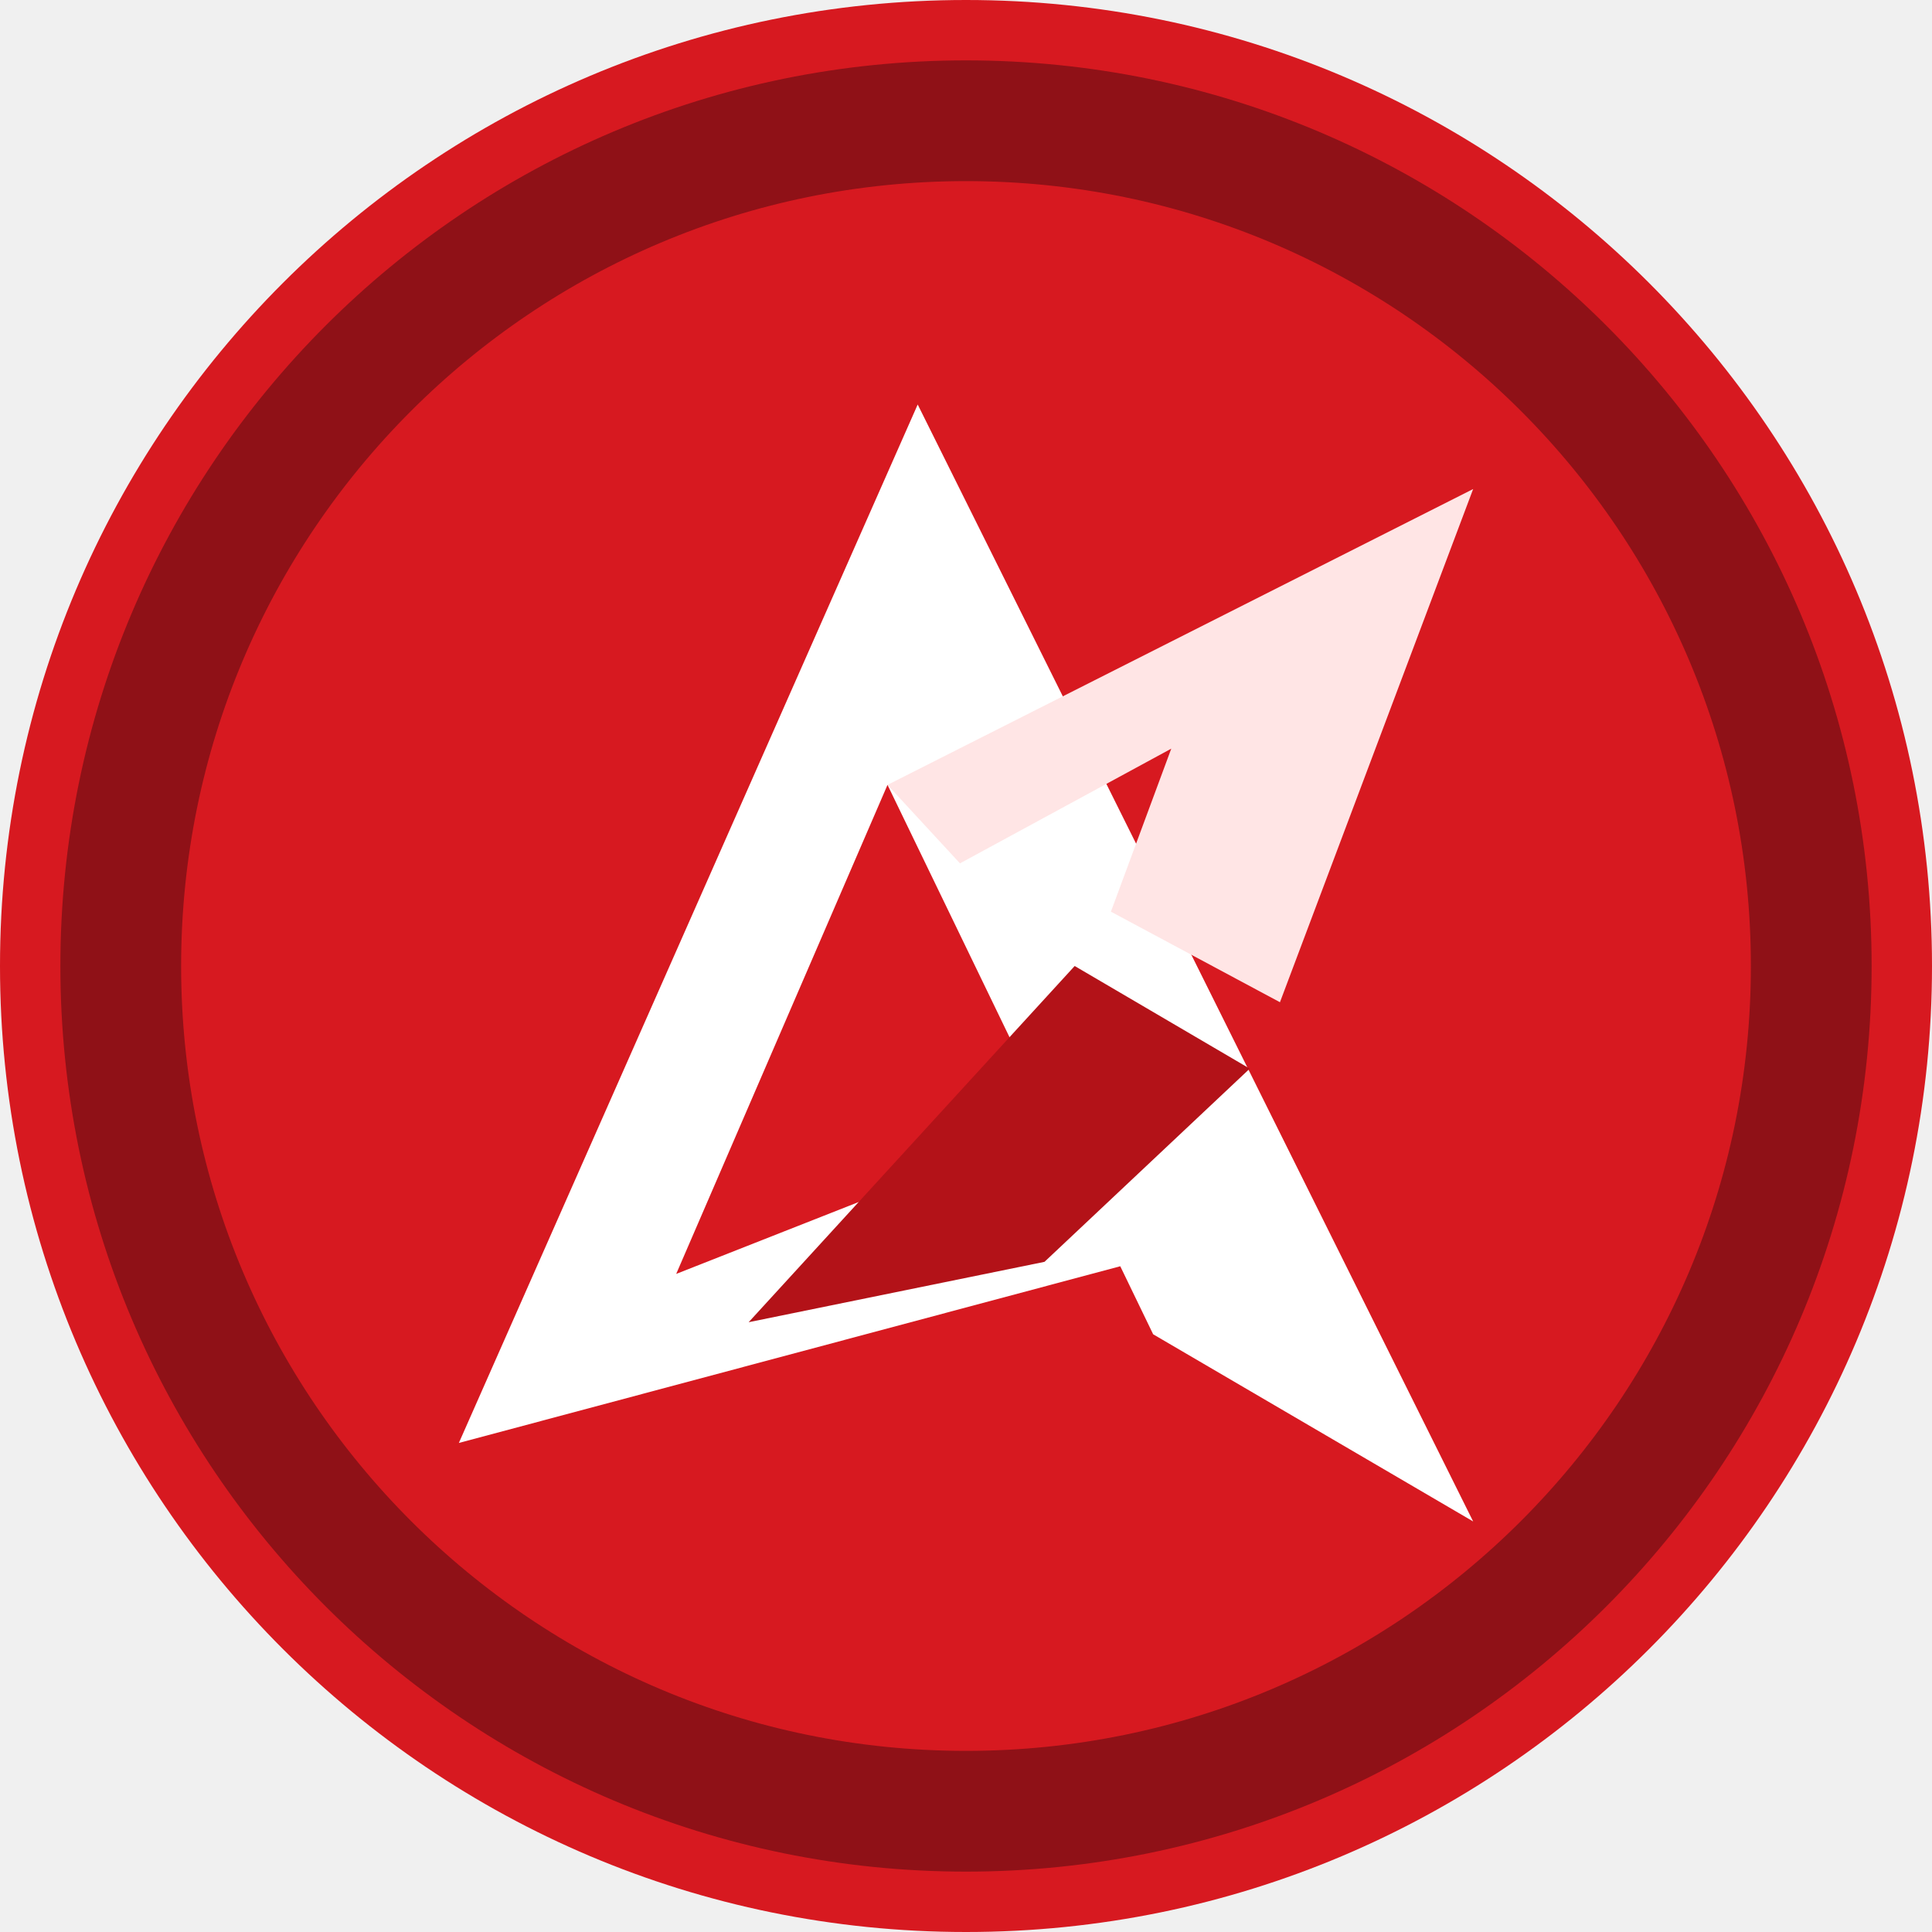
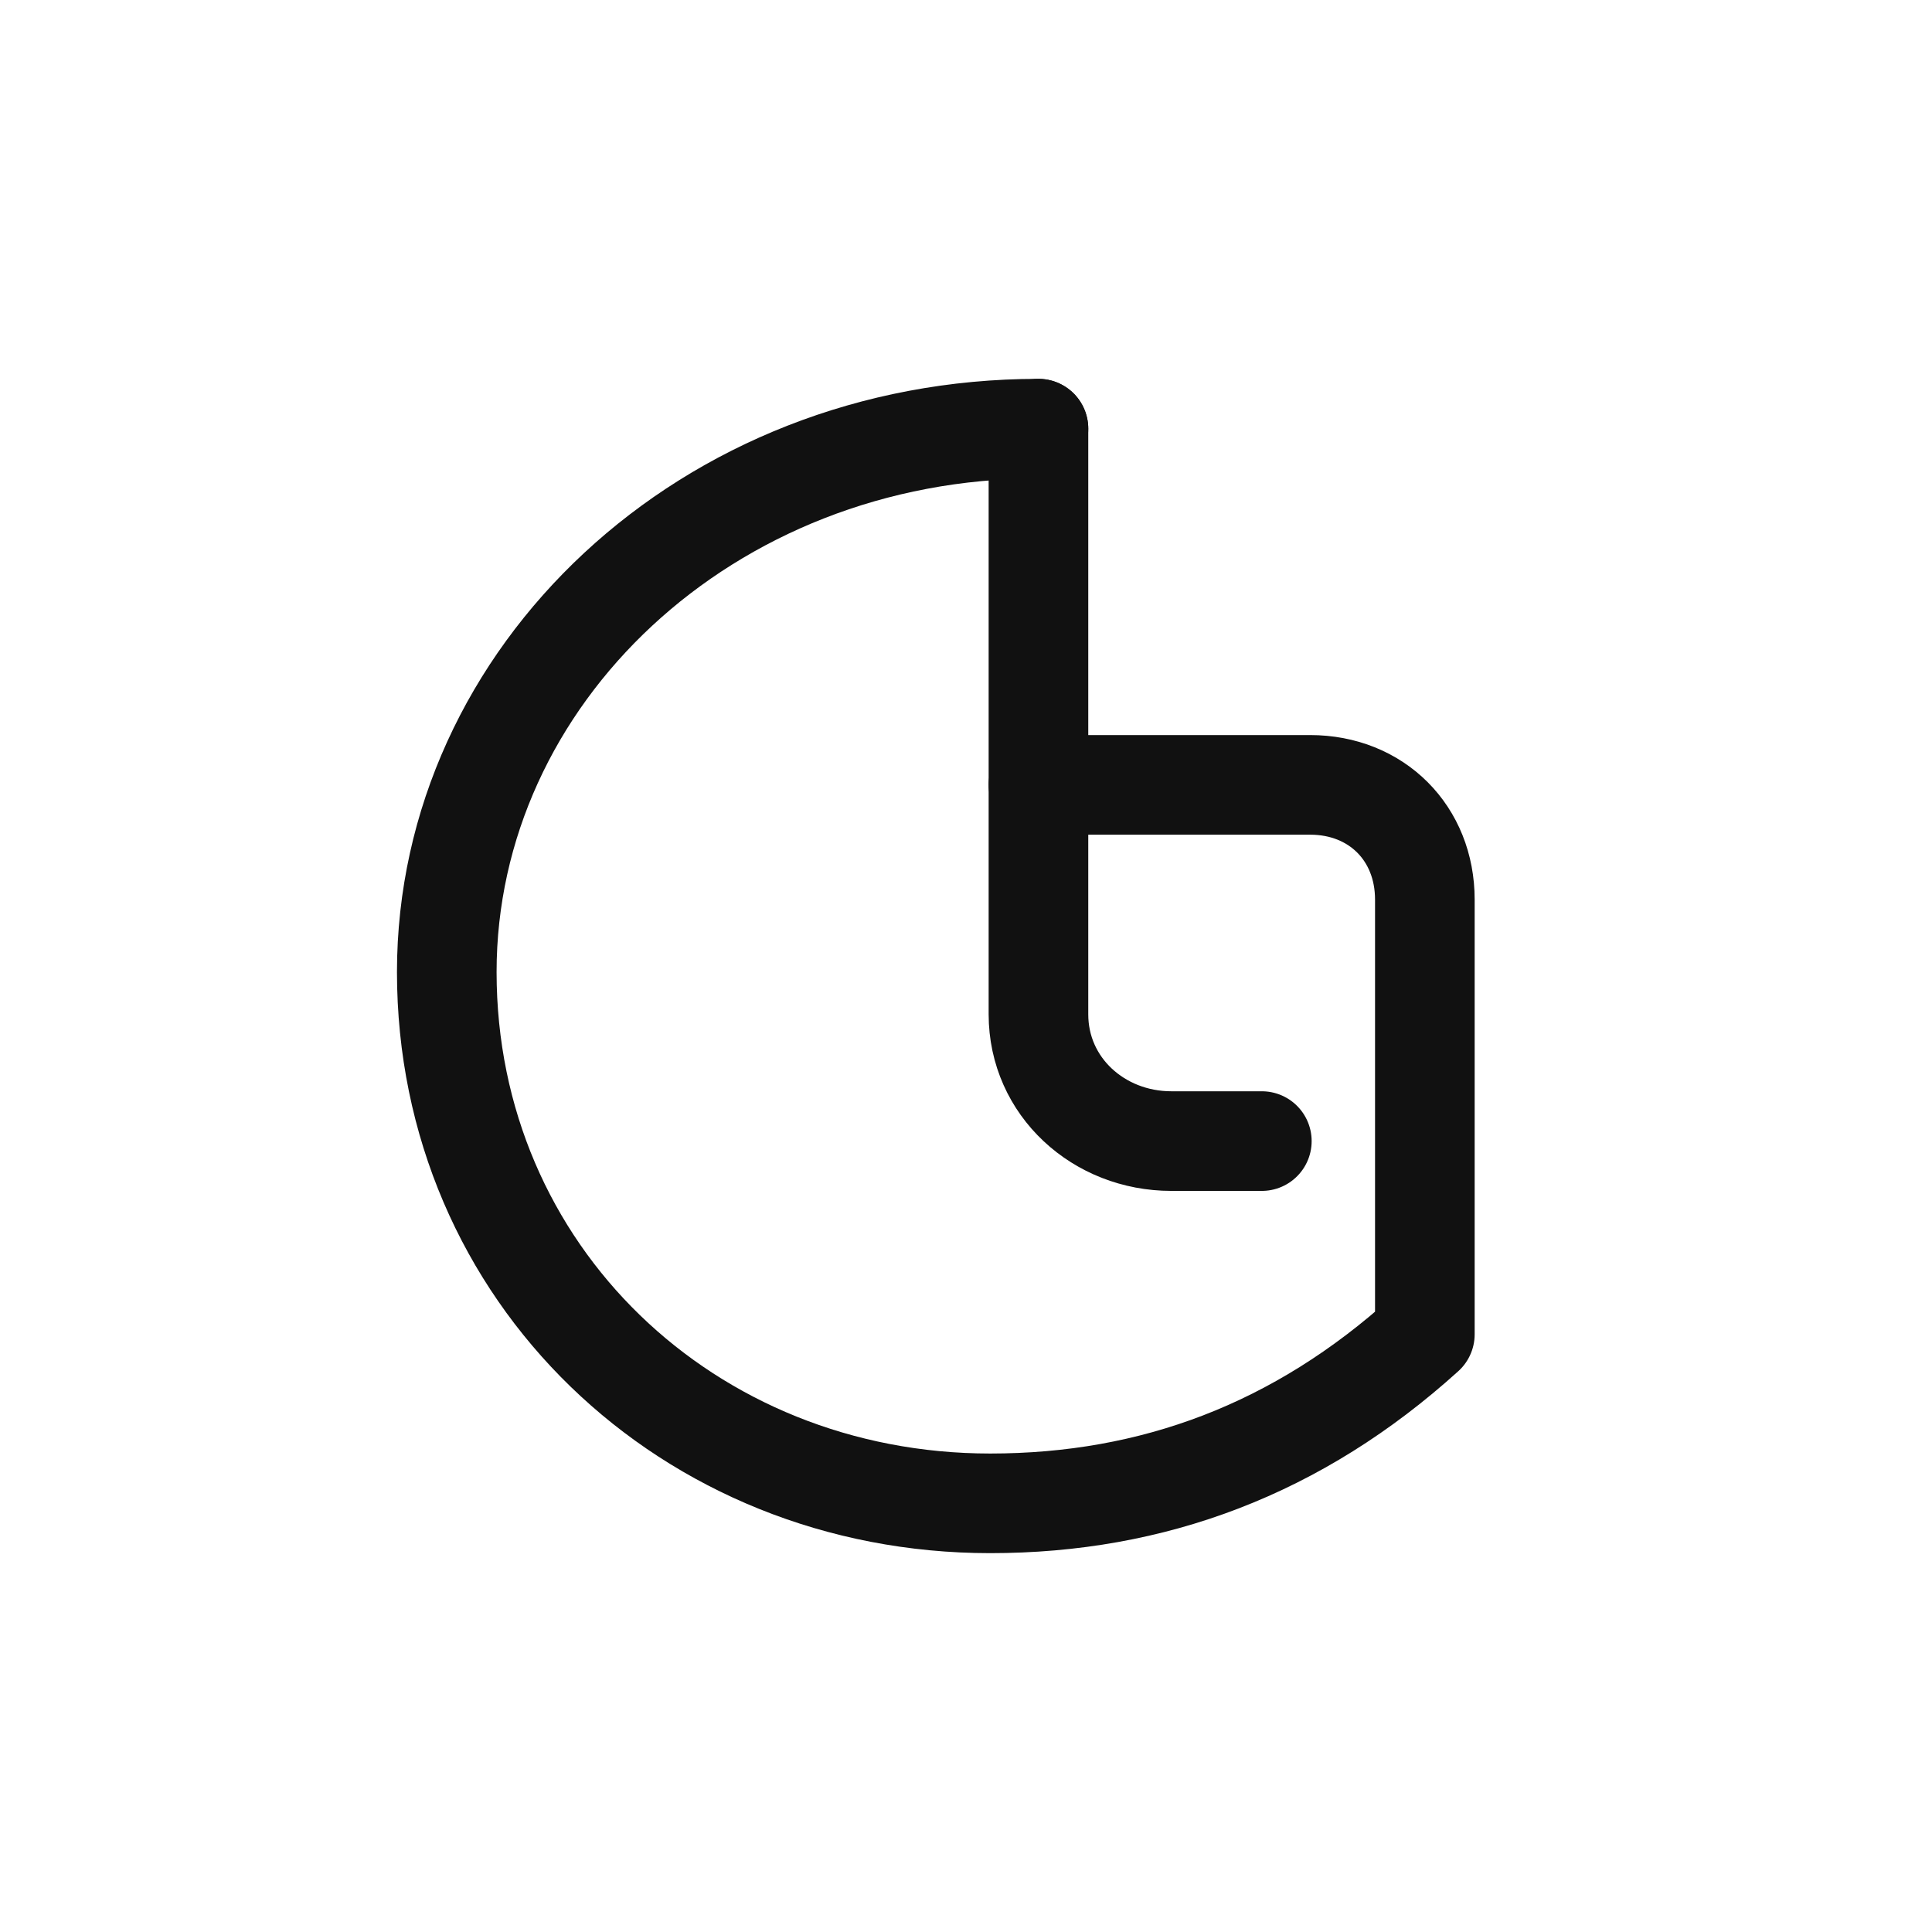
<svg xmlns="http://www.w3.org/2000/svg" width="32" height="32" viewBox="0 0 32 32" role="img" aria-labelledby="title desc">
-   <rect width="32" height="32" rx="16" fill="#D71920" />
-   <circle cx="16" cy="16" r="14" fill="none" stroke="#8F1117" stroke-width="2" />
-   <path d="M7.6 23.9 15.2 6.7l9.2 18.5-5.3-3.1-4.4-9.1-3.5 8.1 6.6-2.6 2.9 1.9-13.1 3.5Z" fill="#FFFFFF" />
-   <path d="M14.7 13 24.4 8.1l-3.2 8.5-2.8-1.5 1-2.7-3.5 1.9-1.2-1.3Z" fill="#FFE5E5" />
-   <path d="M12.4 21.9 17.8 16l2.9 1.7-3.4 3.2-4.9 1Z" fill="#B31218" />
+   <rect width="32" height="32" fill="#FFFFFF" />
+   <path d="M17.2 7.1C11.7 7.1 7.4 11.2 7.4 16.1c0 5 4 8.8 9 8.8 2.7 0 5.1-.9 7.2-2.8v-7.2c0-1.1-.8-1.9-1.9-1.9h-4.5" fill="none" stroke="#111111" stroke-width="1.65" stroke-linecap="round" stroke-linejoin="round" />
+   <path d="M17.2 7.1v9.7c0 1.2 1 2.1 2.2 2.1h1.5" fill="none" stroke="#111111" stroke-width="1.65" stroke-linecap="round" stroke-linejoin="round" />
</svg>
